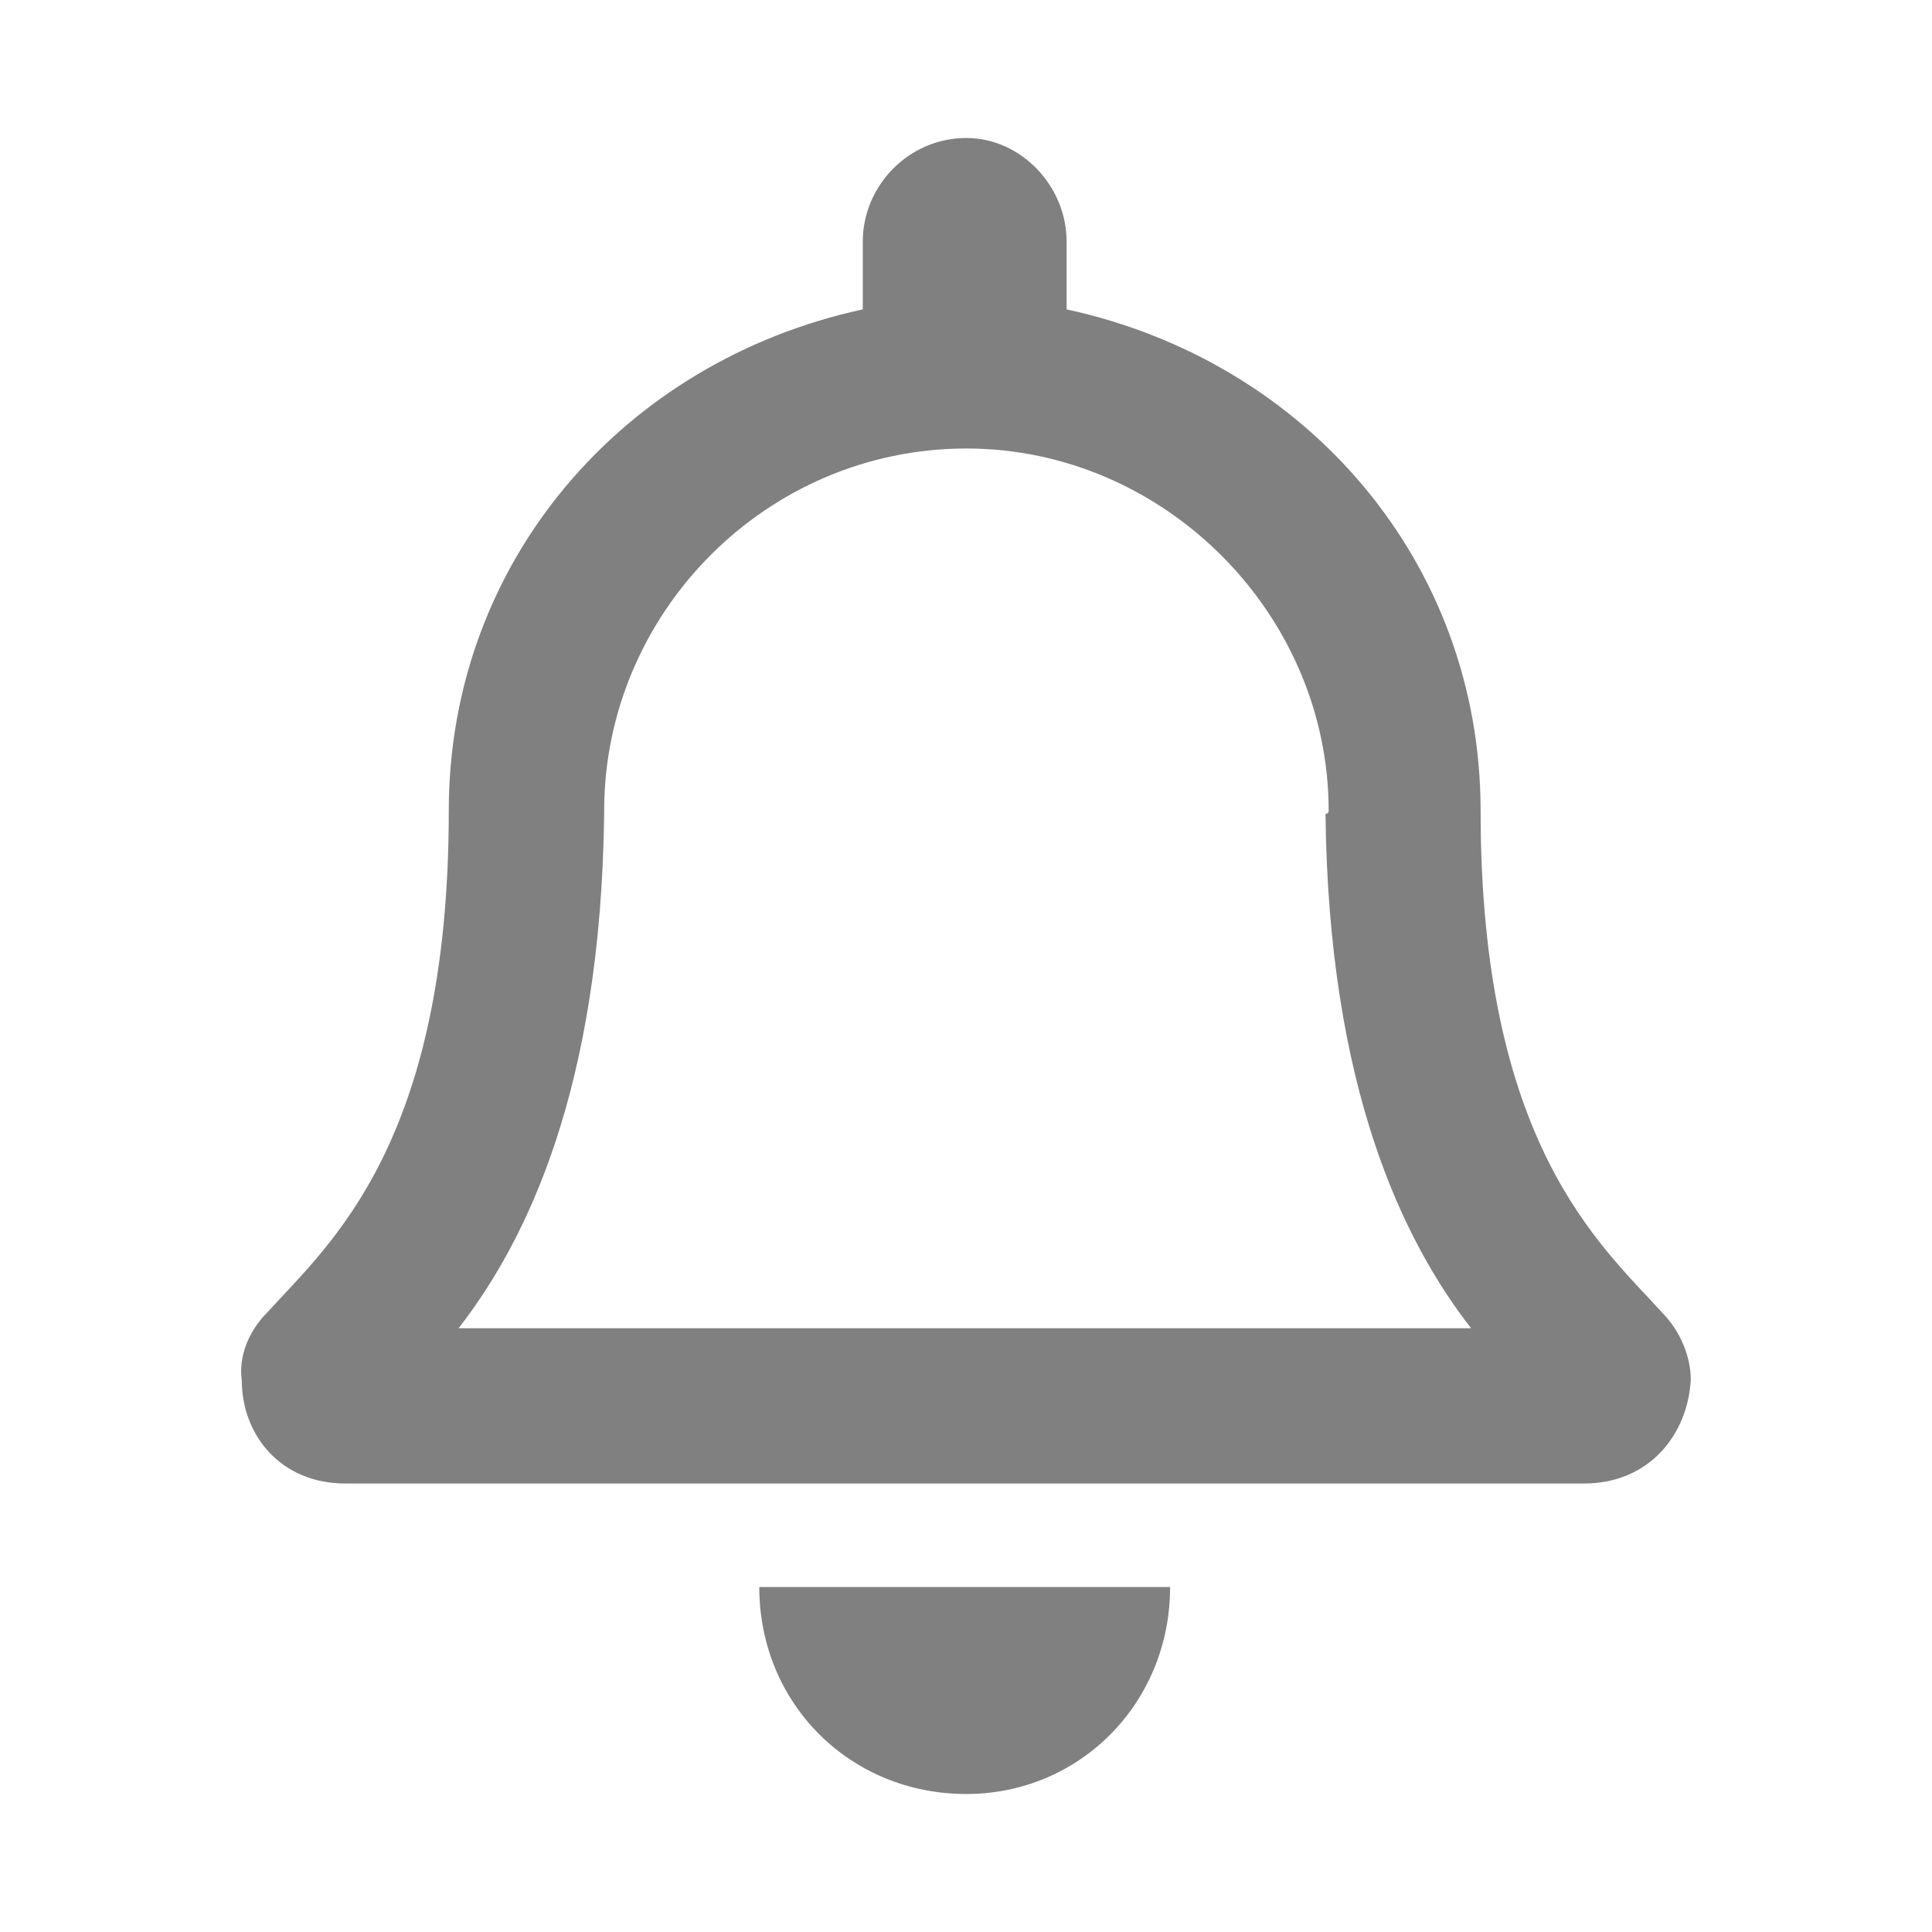
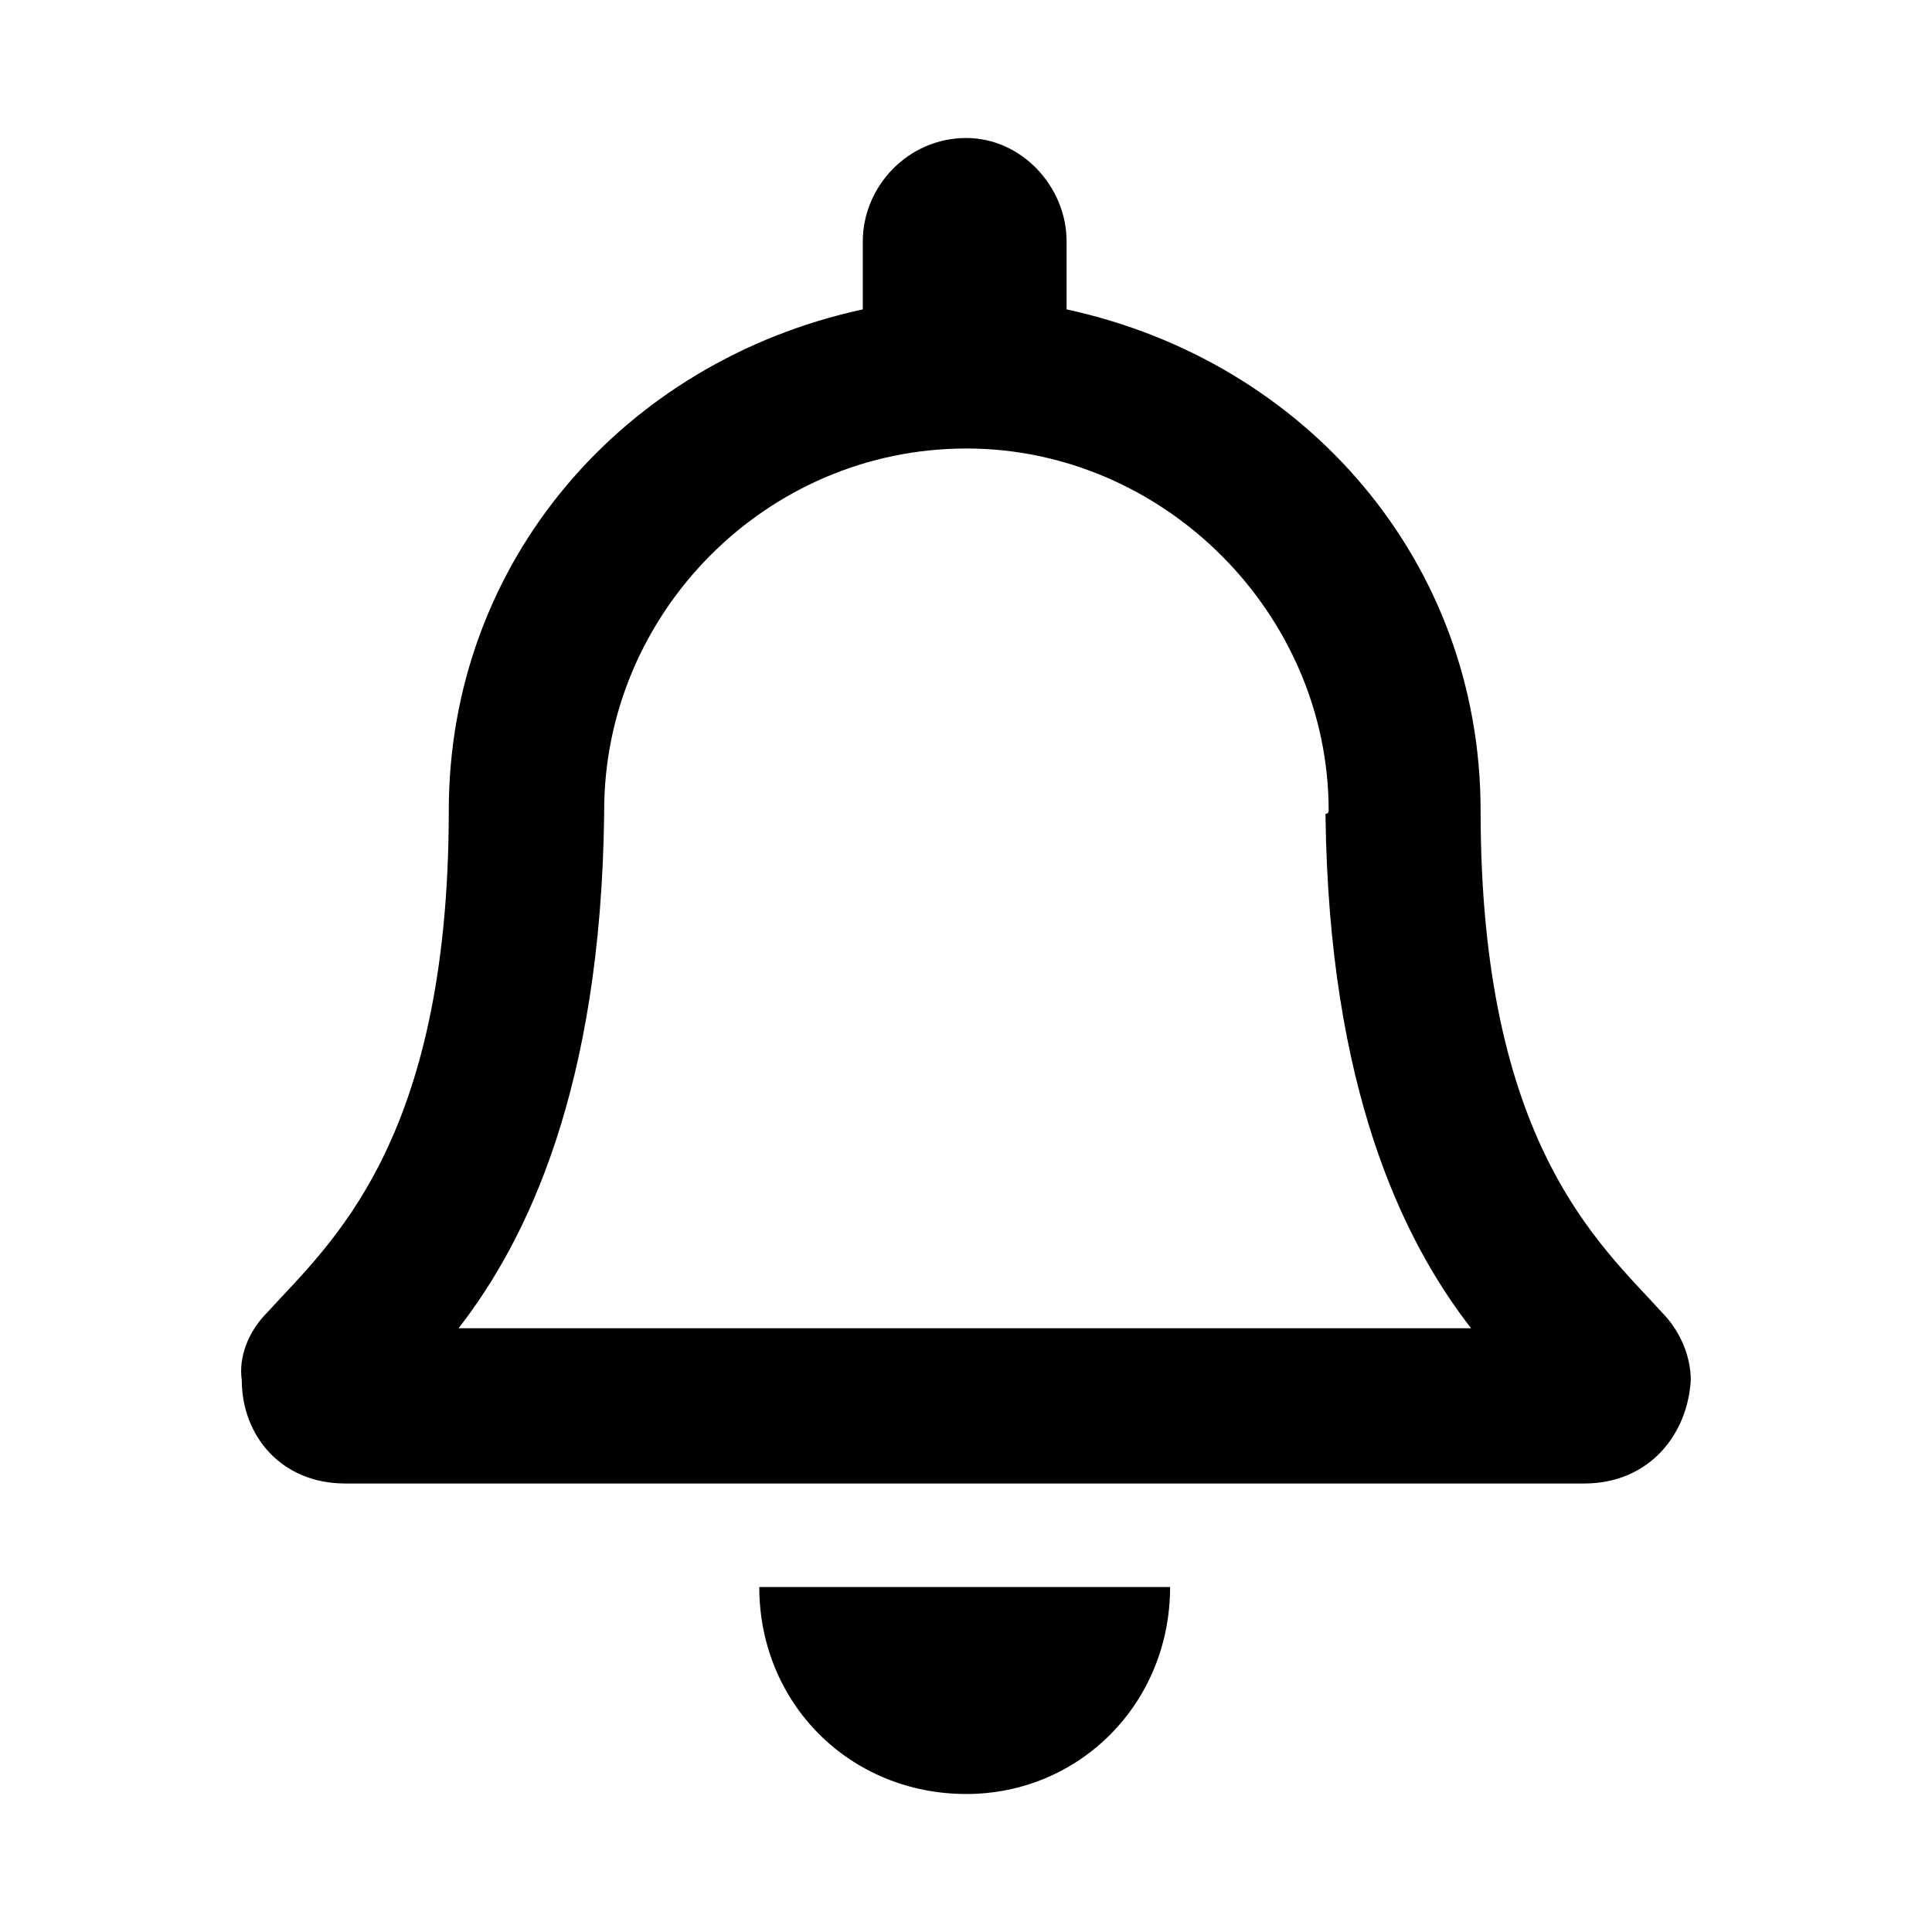
<svg xmlns="http://www.w3.org/2000/svg" width="14" height="14" viewBox="0 0 14 14" fill="none" version="1.1" id="svg4">
  <defs id="defs8" />
-   <path d="m 12.041,9.508 c -0.445,-0.492 -1.312,-1.219 -1.312,-3.633 0,-1.805 -1.266,-3.258 -3,-3.633 V 1.75 C 7.729,1.351 7.401,1 7.002,1 6.58,1 6.252,1.351 6.252,1.75 v 0.492 c -1.734,0.375 -3,1.828 -3,3.633 0,2.414 -0.867,3.141 -1.313,3.633 -0.141,0.14 -0.211,0.328 -0.187,0.492 0,0.399 0.281,0.75 0.75,0.75 h 8.977 c 0.469,0 0.75,-0.351 0.773,-0.75 0,-0.164 -0.071,-0.351 -0.211,-0.492 z M 3.323,9.625 c 0.492,-0.633 1.031,-1.734 1.055,-3.727 0,0 0,1.82e-5 0,-0.023 0,-1.43 1.172,-2.625 2.625,-2.625 1.43,0 2.625,1.195 2.625,2.625 0,0.023 -0.023,0.023 -0.023,0.023 0.023,1.992 0.563,3.094 1.055,3.727 z M 7.002,13 C 7.822,13 8.479,12.344 8.479,11.5 H 5.502 C 5.502,12.344 6.159,13 7.002,13 Z" fill="#808080" id="path2" style="stroke-width:0.915" />
+   <path d="m 12.041,9.508 c -0.445,-0.492 -1.312,-1.219 -1.312,-3.633 0,-1.805 -1.266,-3.258 -3,-3.633 V 1.75 C 7.729,1.351 7.401,1 7.002,1 6.58,1 6.252,1.351 6.252,1.75 v 0.492 c -1.734,0.375 -3,1.828 -3,3.633 0,2.414 -0.867,3.141 -1.313,3.633 -0.141,0.14 -0.211,0.328 -0.187,0.492 0,0.399 0.281,0.75 0.75,0.75 h 8.977 c 0.469,0 0.75,-0.351 0.773,-0.75 0,-0.164 -0.071,-0.351 -0.211,-0.492 z M 3.323,9.625 c 0.492,-0.633 1.031,-1.734 1.055,-3.727 0,0 0,1.82e-5 0,-0.023 0,-1.43 1.172,-2.625 2.625,-2.625 1.43,0 2.625,1.195 2.625,2.625 0,0.023 -0.023,0.023 -0.023,0.023 0.023,1.992 0.563,3.094 1.055,3.727 z M 7.002,13 C 7.822,13 8.479,12.344 8.479,11.5 H 5.502 C 5.502,12.344 6.159,13 7.002,13 Z" fill="#000000" id="path2" style="stroke-width:0.915" />
</svg>
